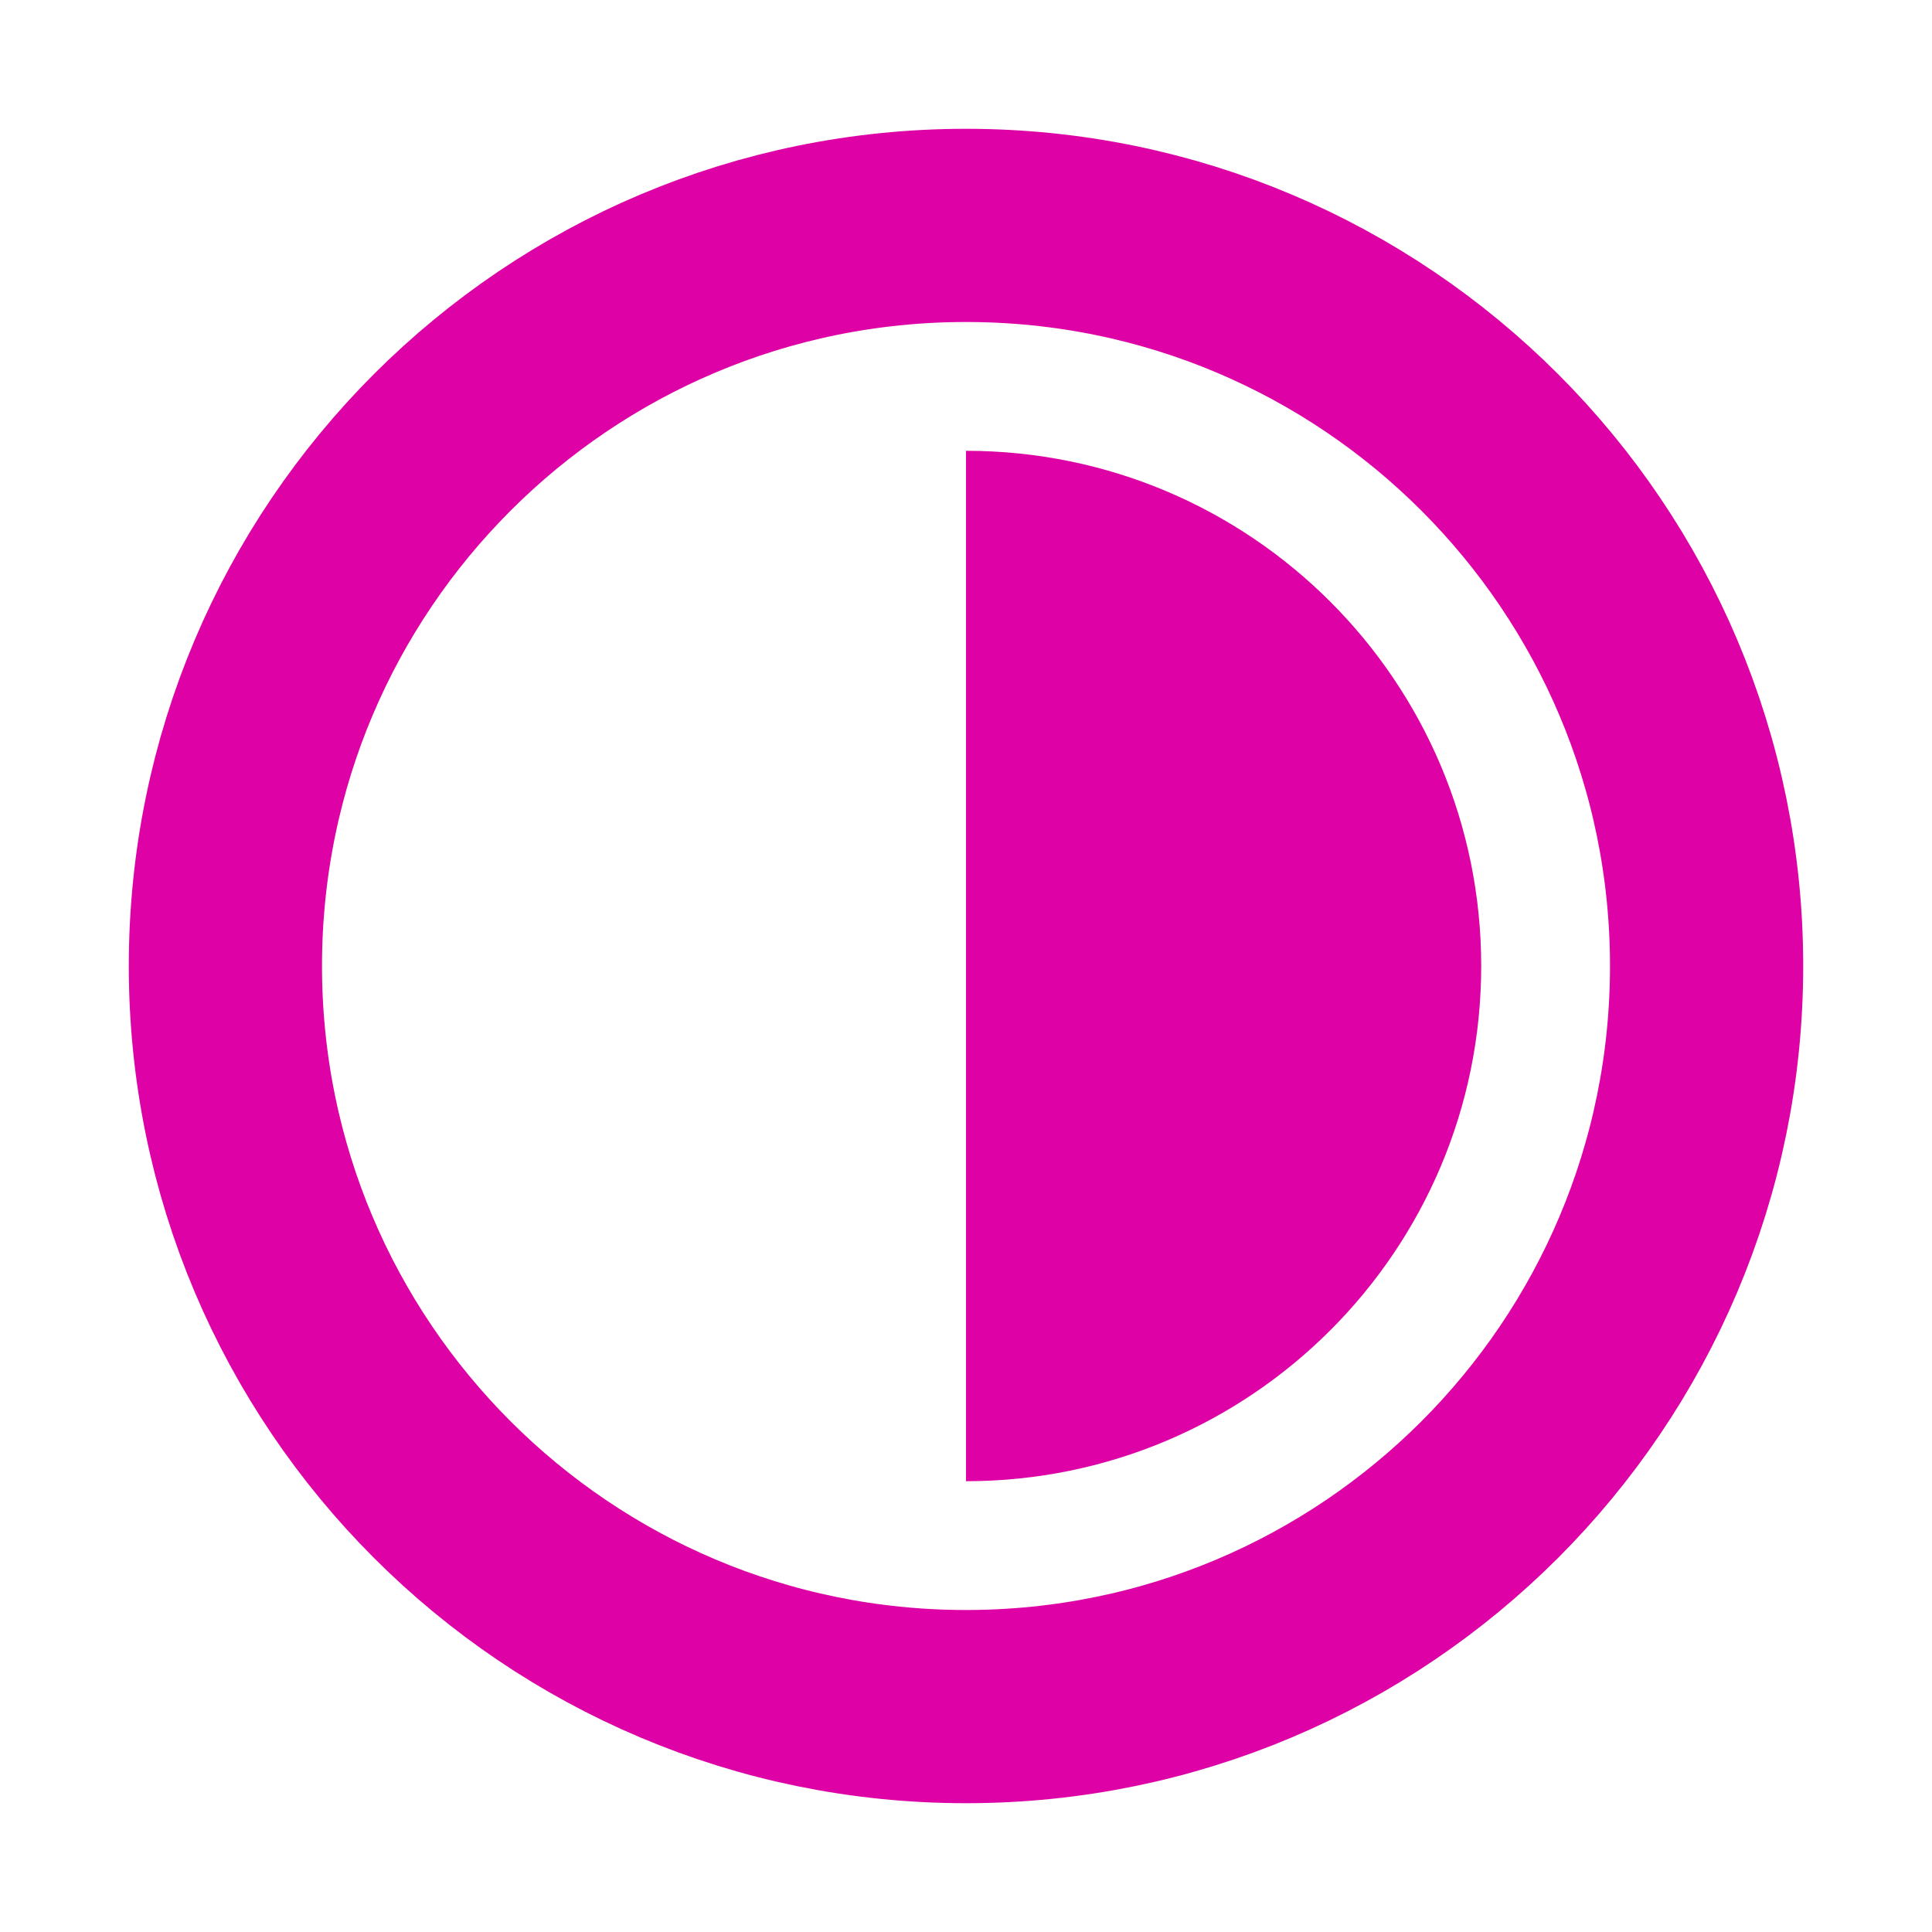
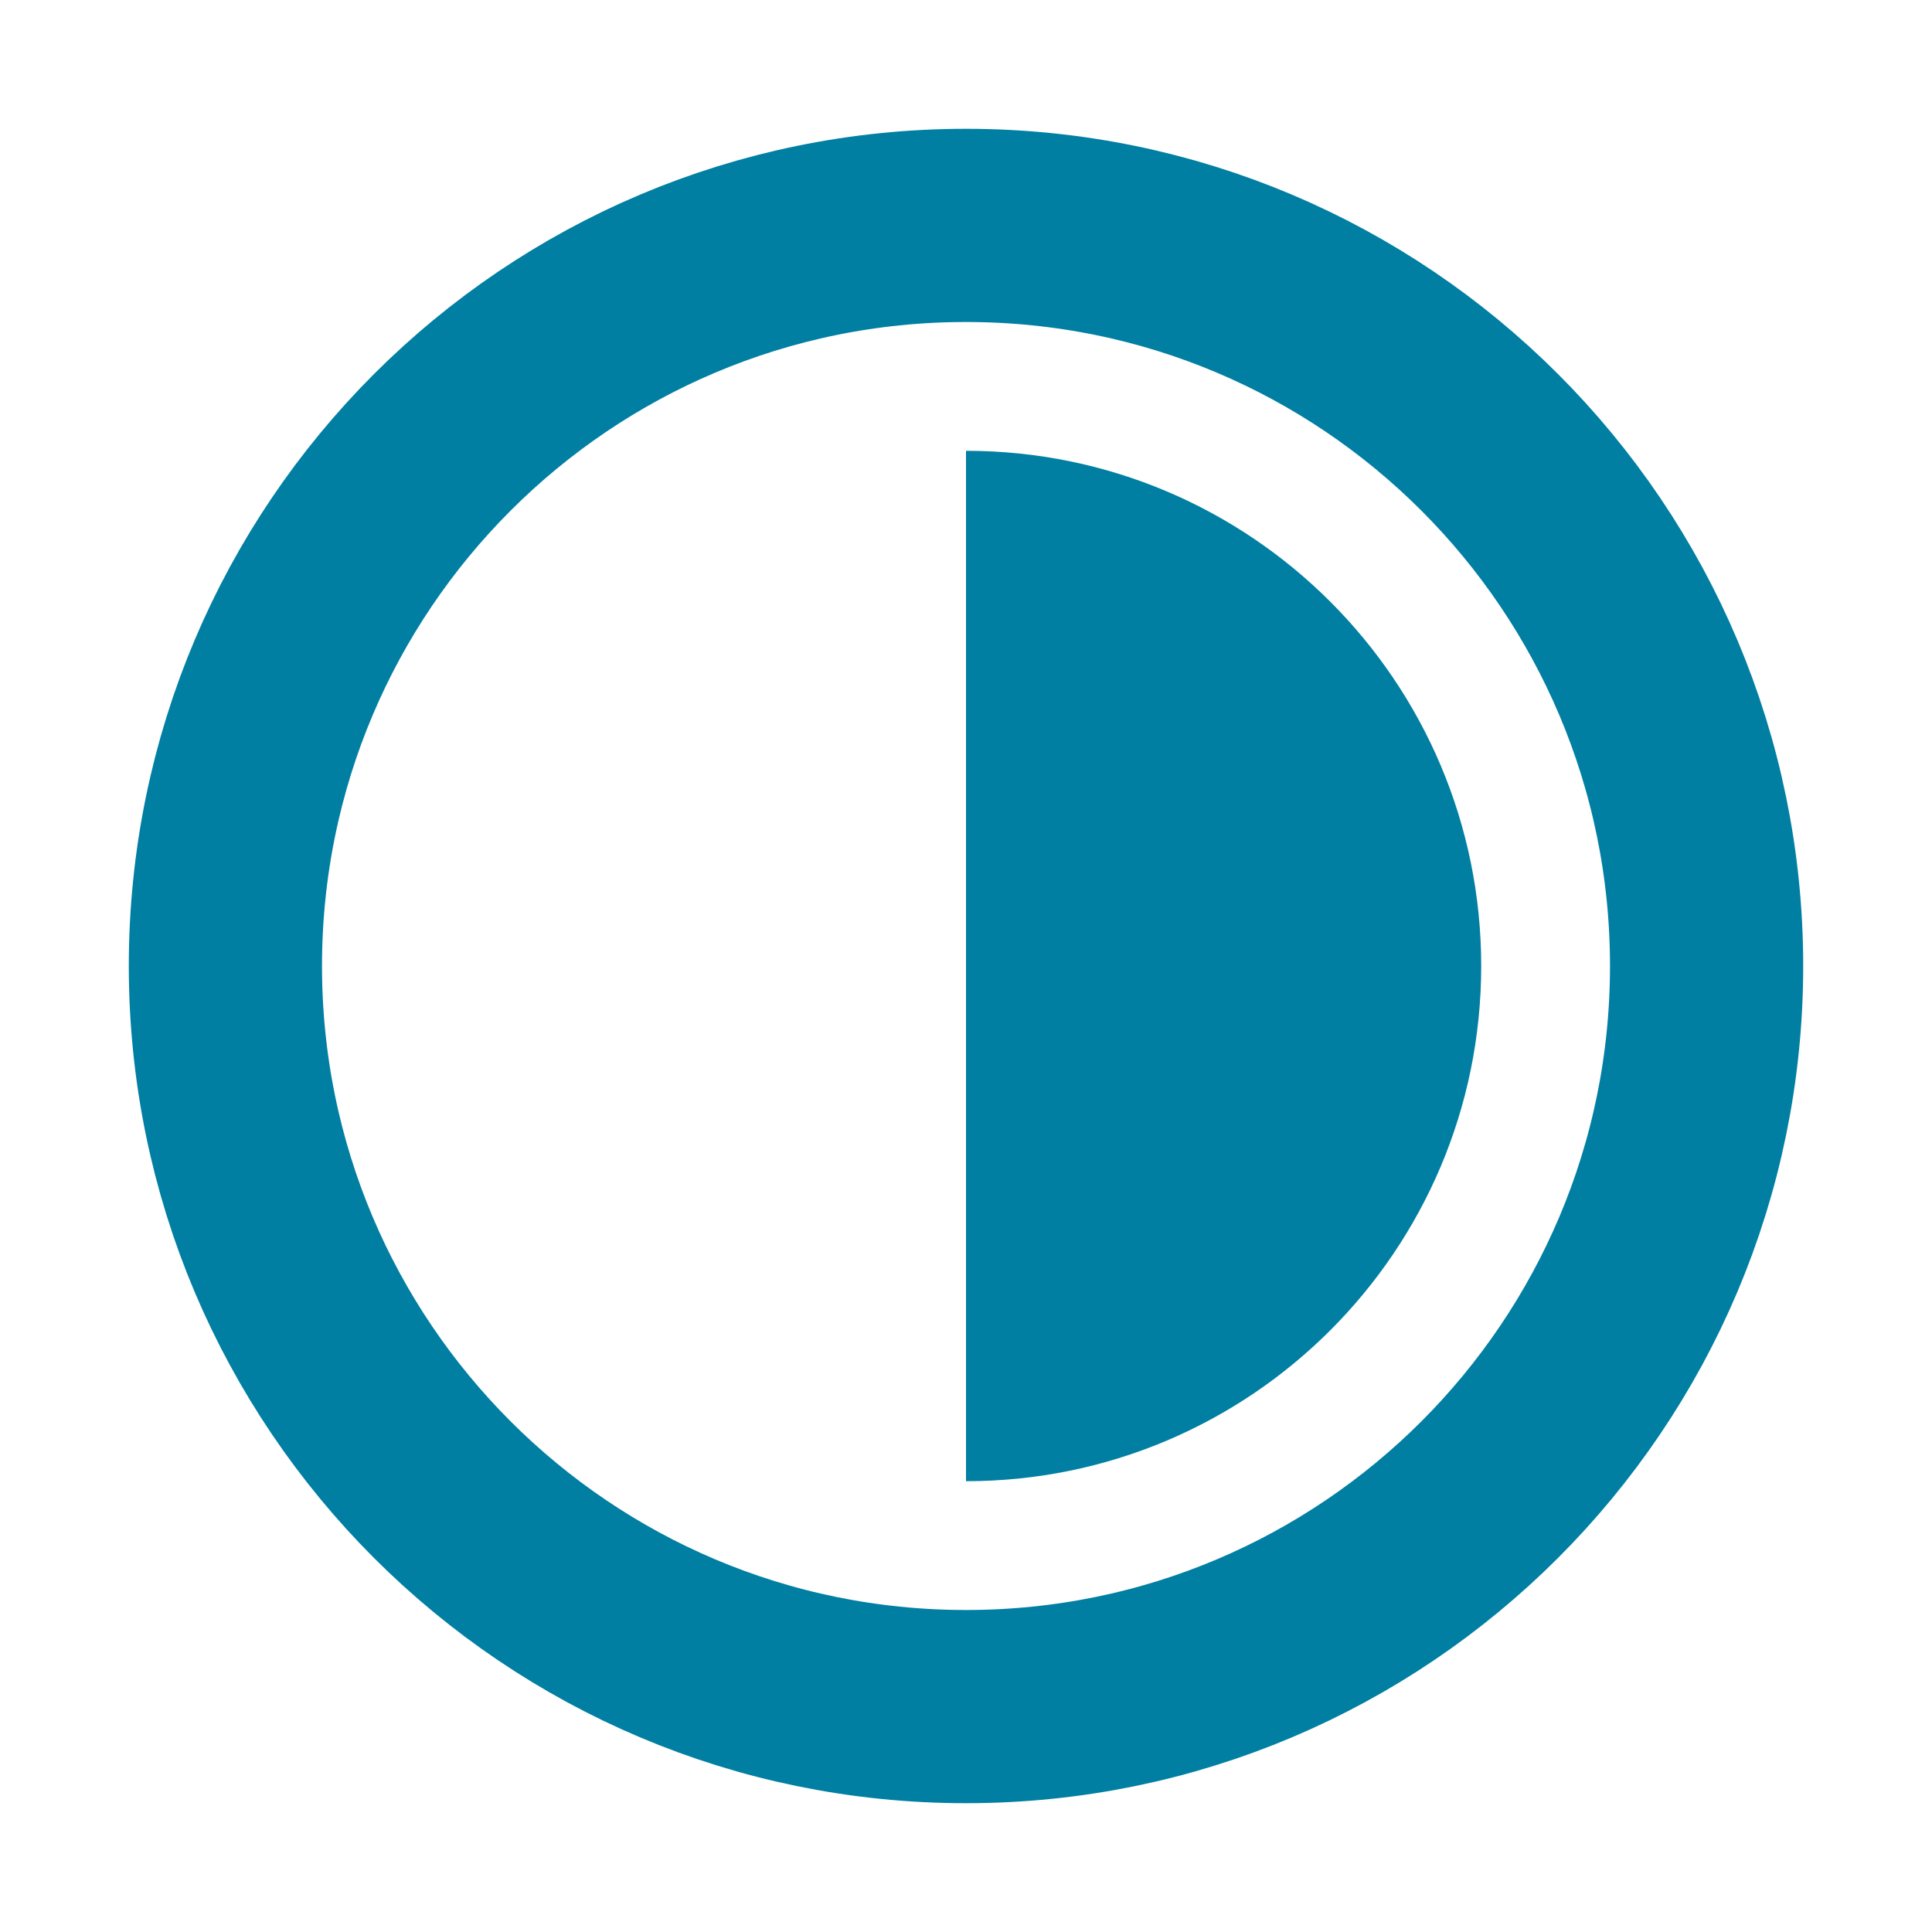
<svg xmlns="http://www.w3.org/2000/svg" width="30px" height="30px" viewBox="0 0 30 30" version="1.1">
  <defs />
  <g id="icon/time-half" stroke="none" stroke-width="1" fill="none" fill-rule="evenodd">
-     <circle id="Oval-3" stroke="#DE01A5" stroke-width="3" cx="15" cy="15" r="11.5" />
-     <path d="M15,7 C19.418,7 23,10.582 23,15 C23,19.418 19.418,23 15,23 L15,7 Z" id="Combined-Shape" fill="#DE01A5" />
+     <circle id="Oval-3" stroke="#007fa2" stroke-width="3" cx="15" cy="15" r="11.5" />
+     <path d="M15,7 C19.418,7 23,10.582 23,15 C23,19.418 19.418,23 15,23 L15,7 Z" id="Combined-Shape" fill="#007fa2" />
  </g>
</svg>
